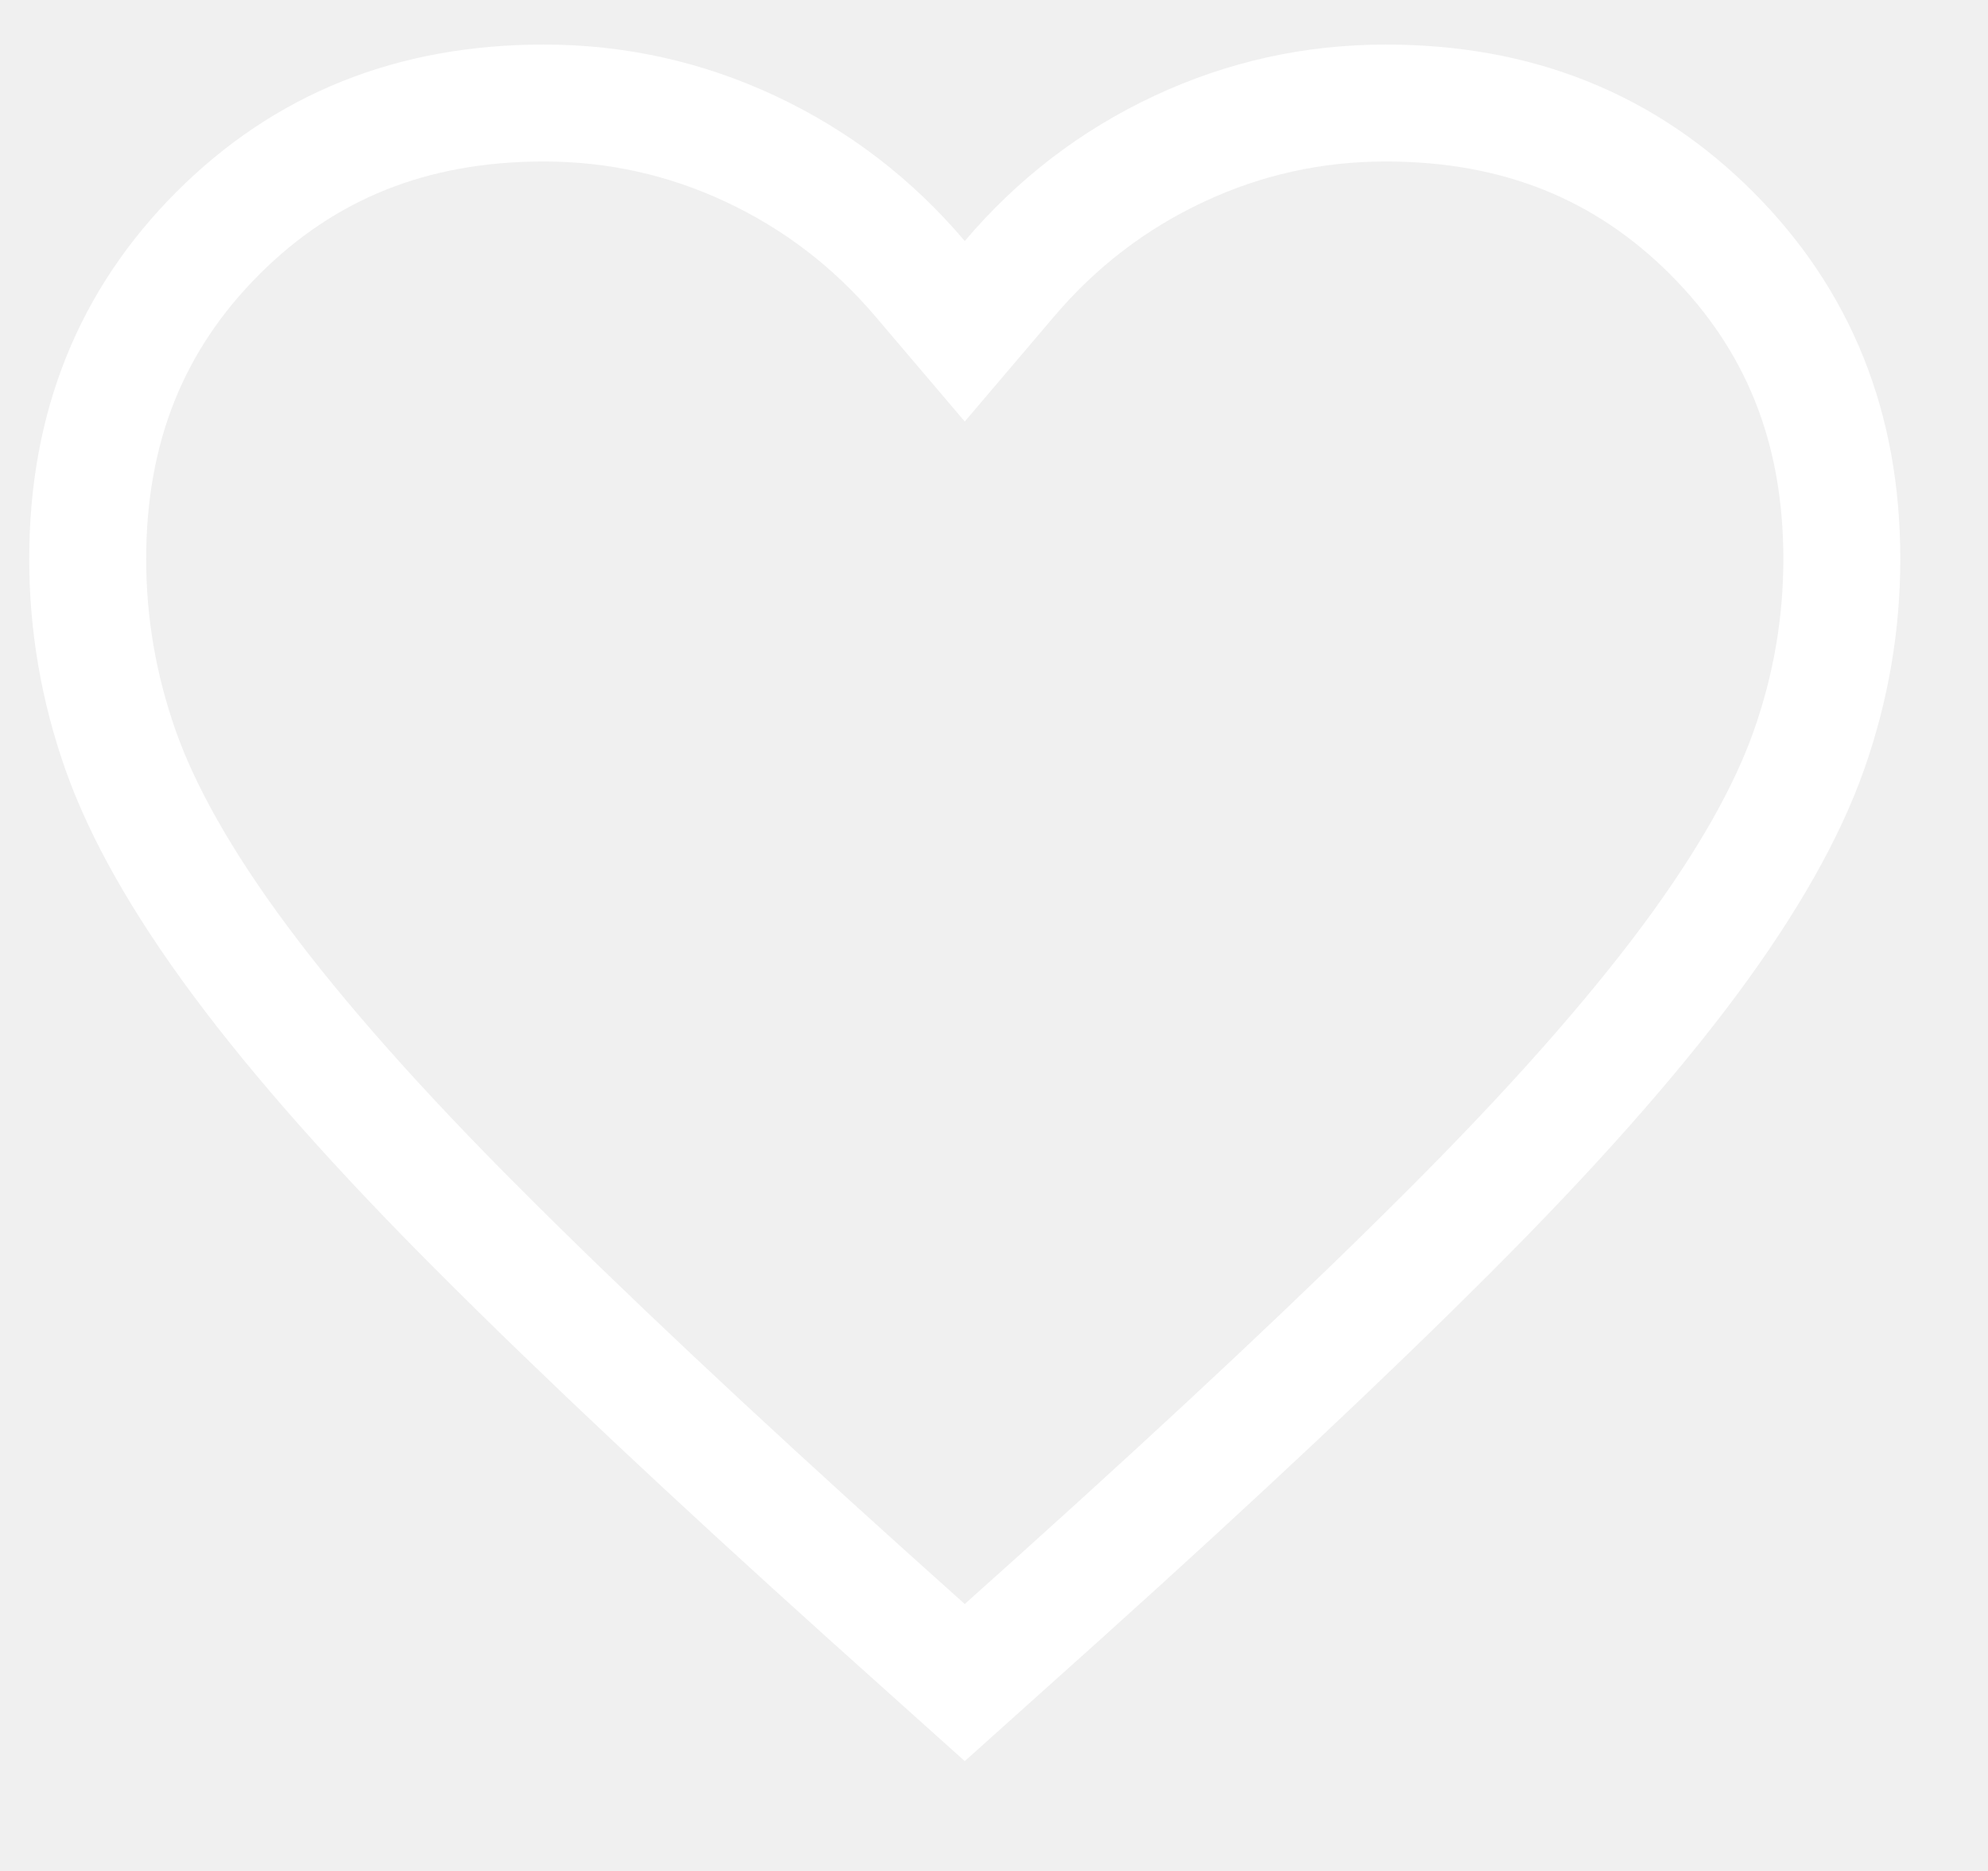
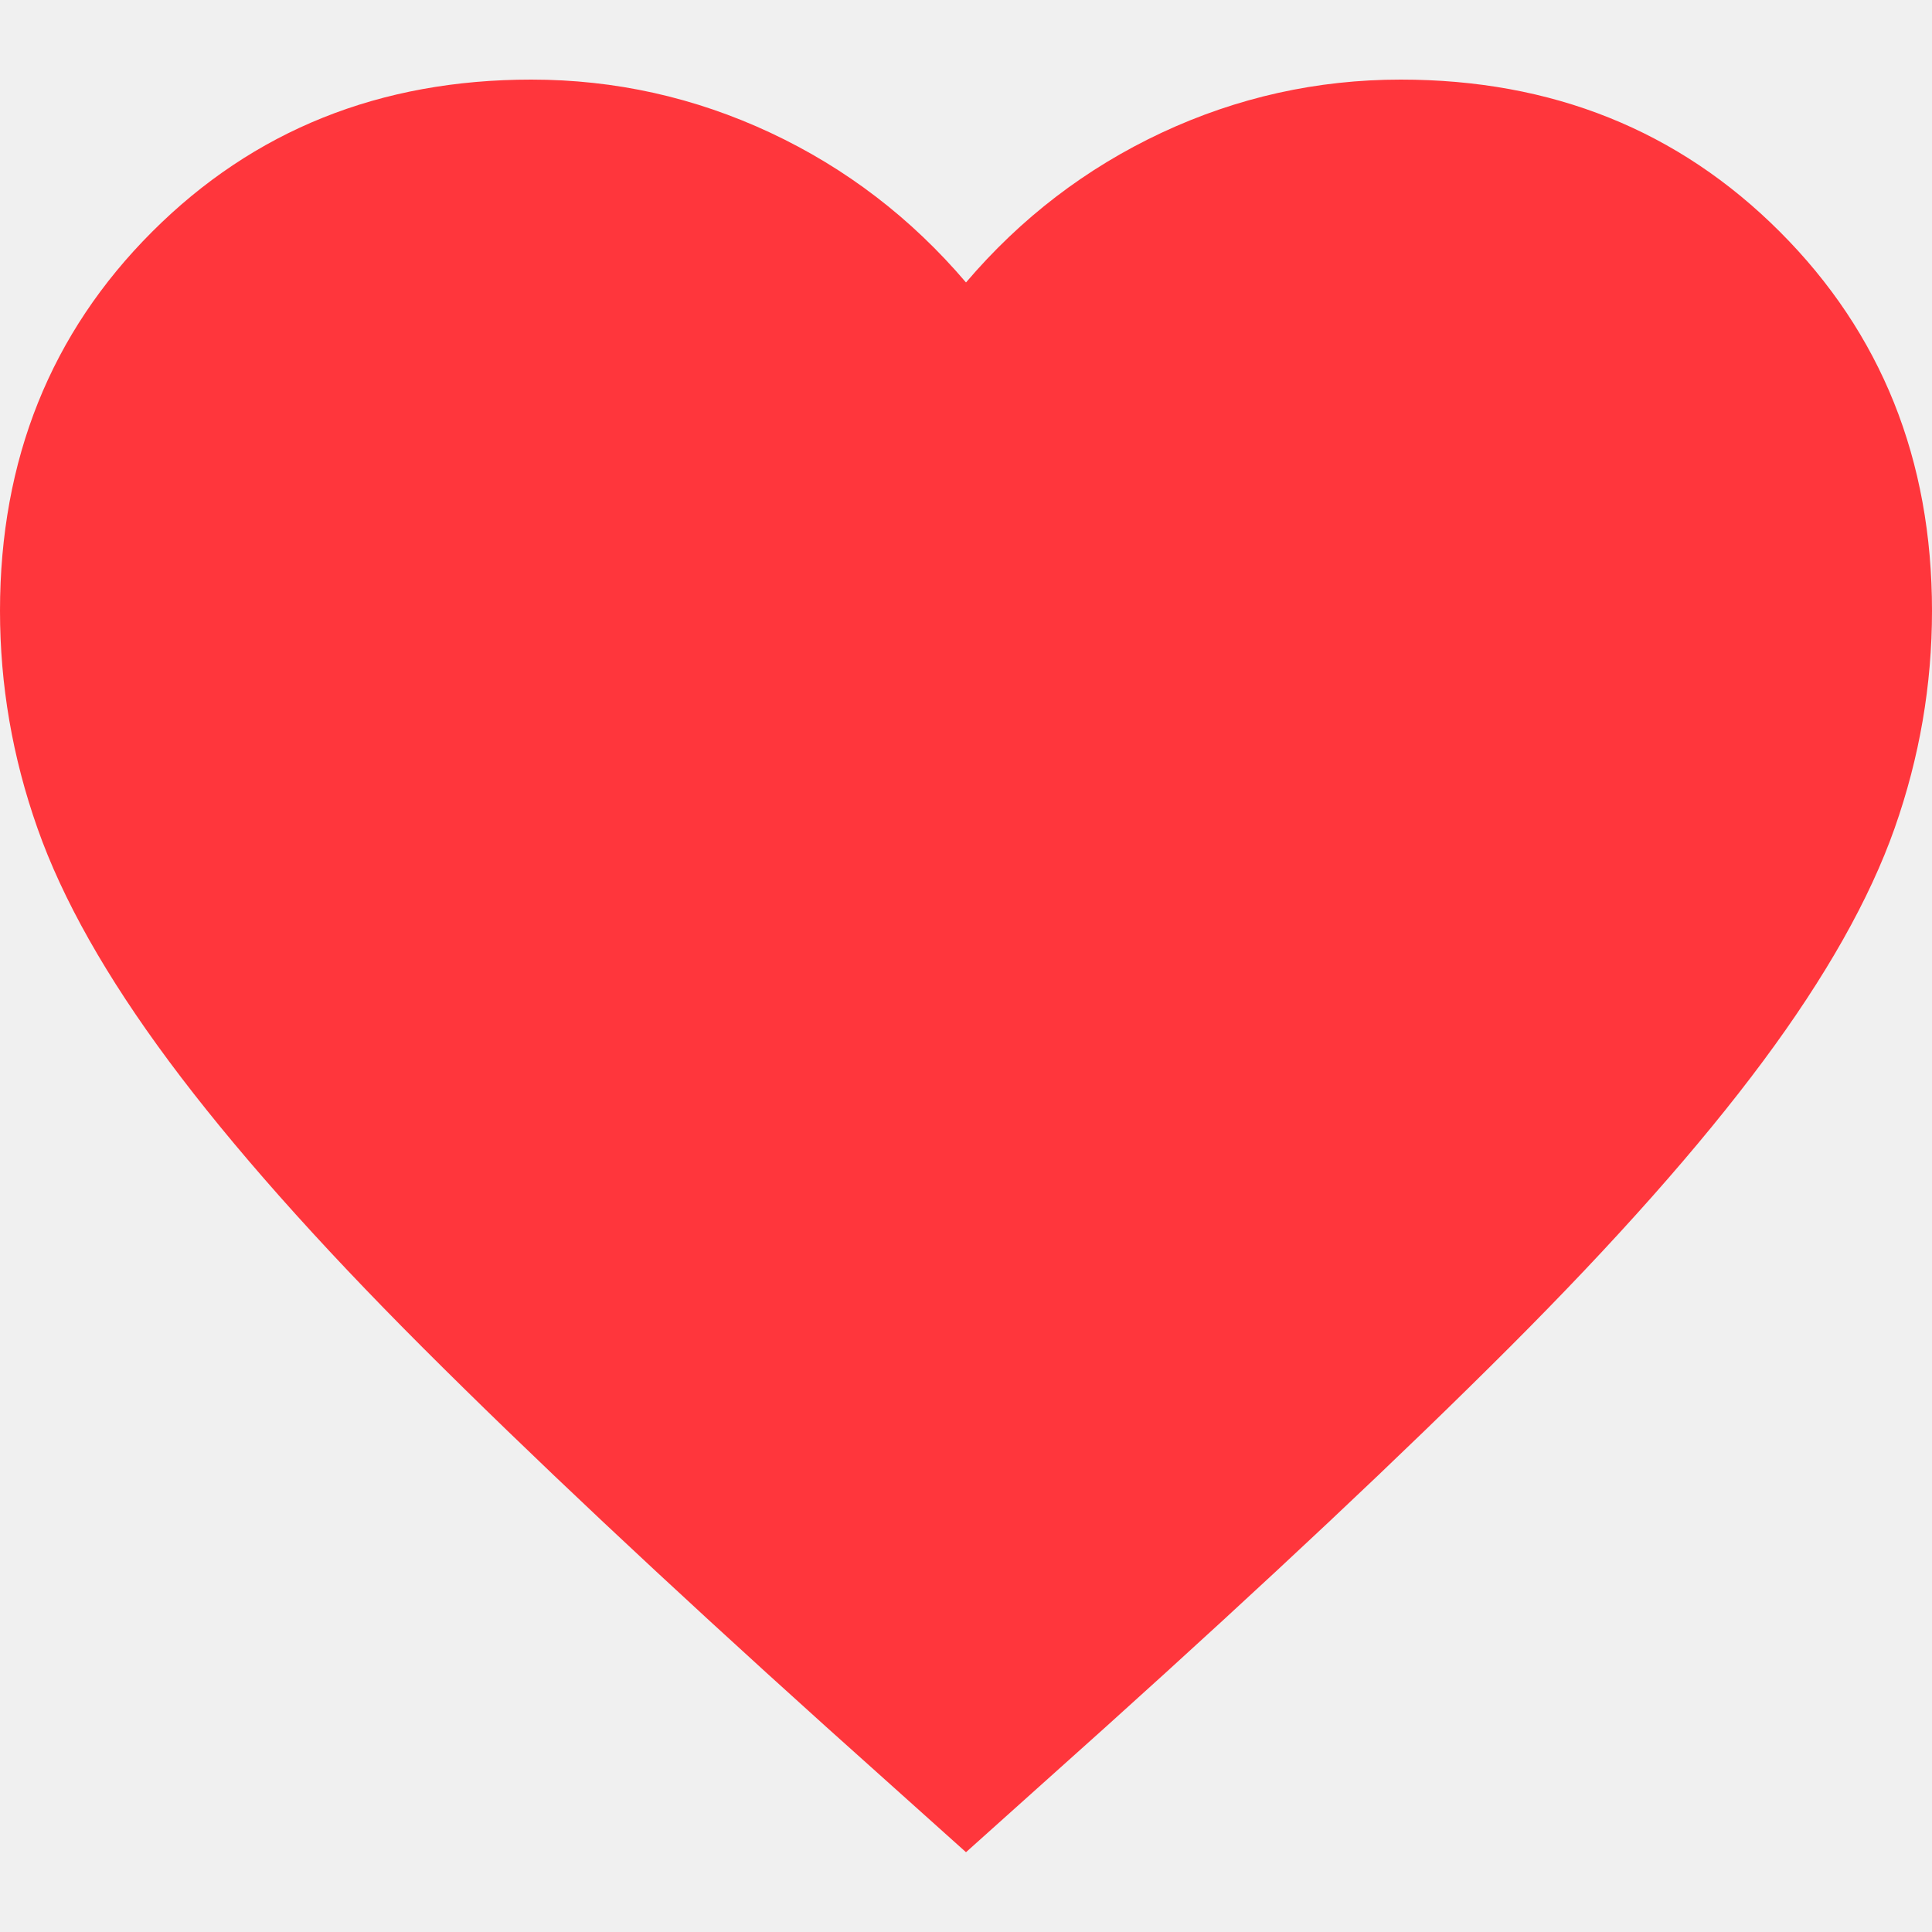
- <svg xmlns="http://www.w3.org/2000/svg" width="17" height="16" viewBox="0 0 17 16" fill="none">
-   <path d="M11.85 0.881C12.978 0.881 13.896 1.253 14.637 1.994C15.377 2.735 15.75 3.652 15.75 4.781C15.75 5.337 15.657 5.881 15.469 6.415C15.284 6.94 14.949 7.538 14.448 8.213C13.947 8.887 13.266 9.658 12.396 10.527C11.525 11.399 10.419 12.439 9.076 13.648L8.25 14.389L7.424 13.648C6.081 12.439 4.975 11.399 4.104 10.527C3.234 9.658 2.552 8.887 2.052 8.213C1.551 7.538 1.216 6.94 1.031 6.415C0.843 5.881 0.75 5.337 0.75 4.781C0.75 3.652 1.123 2.735 1.863 1.994C2.604 1.253 3.522 0.881 4.65 0.881C5.27 0.881 5.858 1.011 6.418 1.273C6.979 1.536 7.462 1.905 7.869 2.385L8.25 2.833L8.631 2.385C9.038 1.905 9.521 1.536 10.082 1.273C10.642 1.011 11.23 0.881 11.85 0.881Z" stroke="white" />
+ <svg xmlns="http://www.w3.org/2000/svg" width="20" height="20" viewBox="0 0 20 20" fill="none">
+   <path d="M10 19.174L8.55 17.874C6.867 16.358 5.475 15.049 4.375 13.949C3.275 12.849 2.4 11.862 1.75 10.987C1.1 10.112 0.646 9.308 0.388 8.574C0.129 7.841 0 7.091 0 6.324C0 4.758 0.525 3.449 1.575 2.399C2.625 1.349 3.933 0.824 5.5 0.824C6.367 0.824 7.192 1.008 7.975 1.374C8.758 1.741 9.433 2.258 10 2.924C10.567 2.258 11.242 1.741 12.025 1.374C12.808 1.008 13.633 0.824 14.5 0.824C16.067 0.824 17.375 1.349 18.425 2.399C19.475 3.449 20 4.758 20 6.324C20 7.091 19.871 7.841 19.613 8.574C19.354 9.308 18.9 10.112 18.25 10.987C17.6 11.862 16.725 12.849 15.625 13.949C14.525 15.049 13.133 16.358 11.45 17.874L10 19.174Z" fill="#FF363C" />
</svg>
